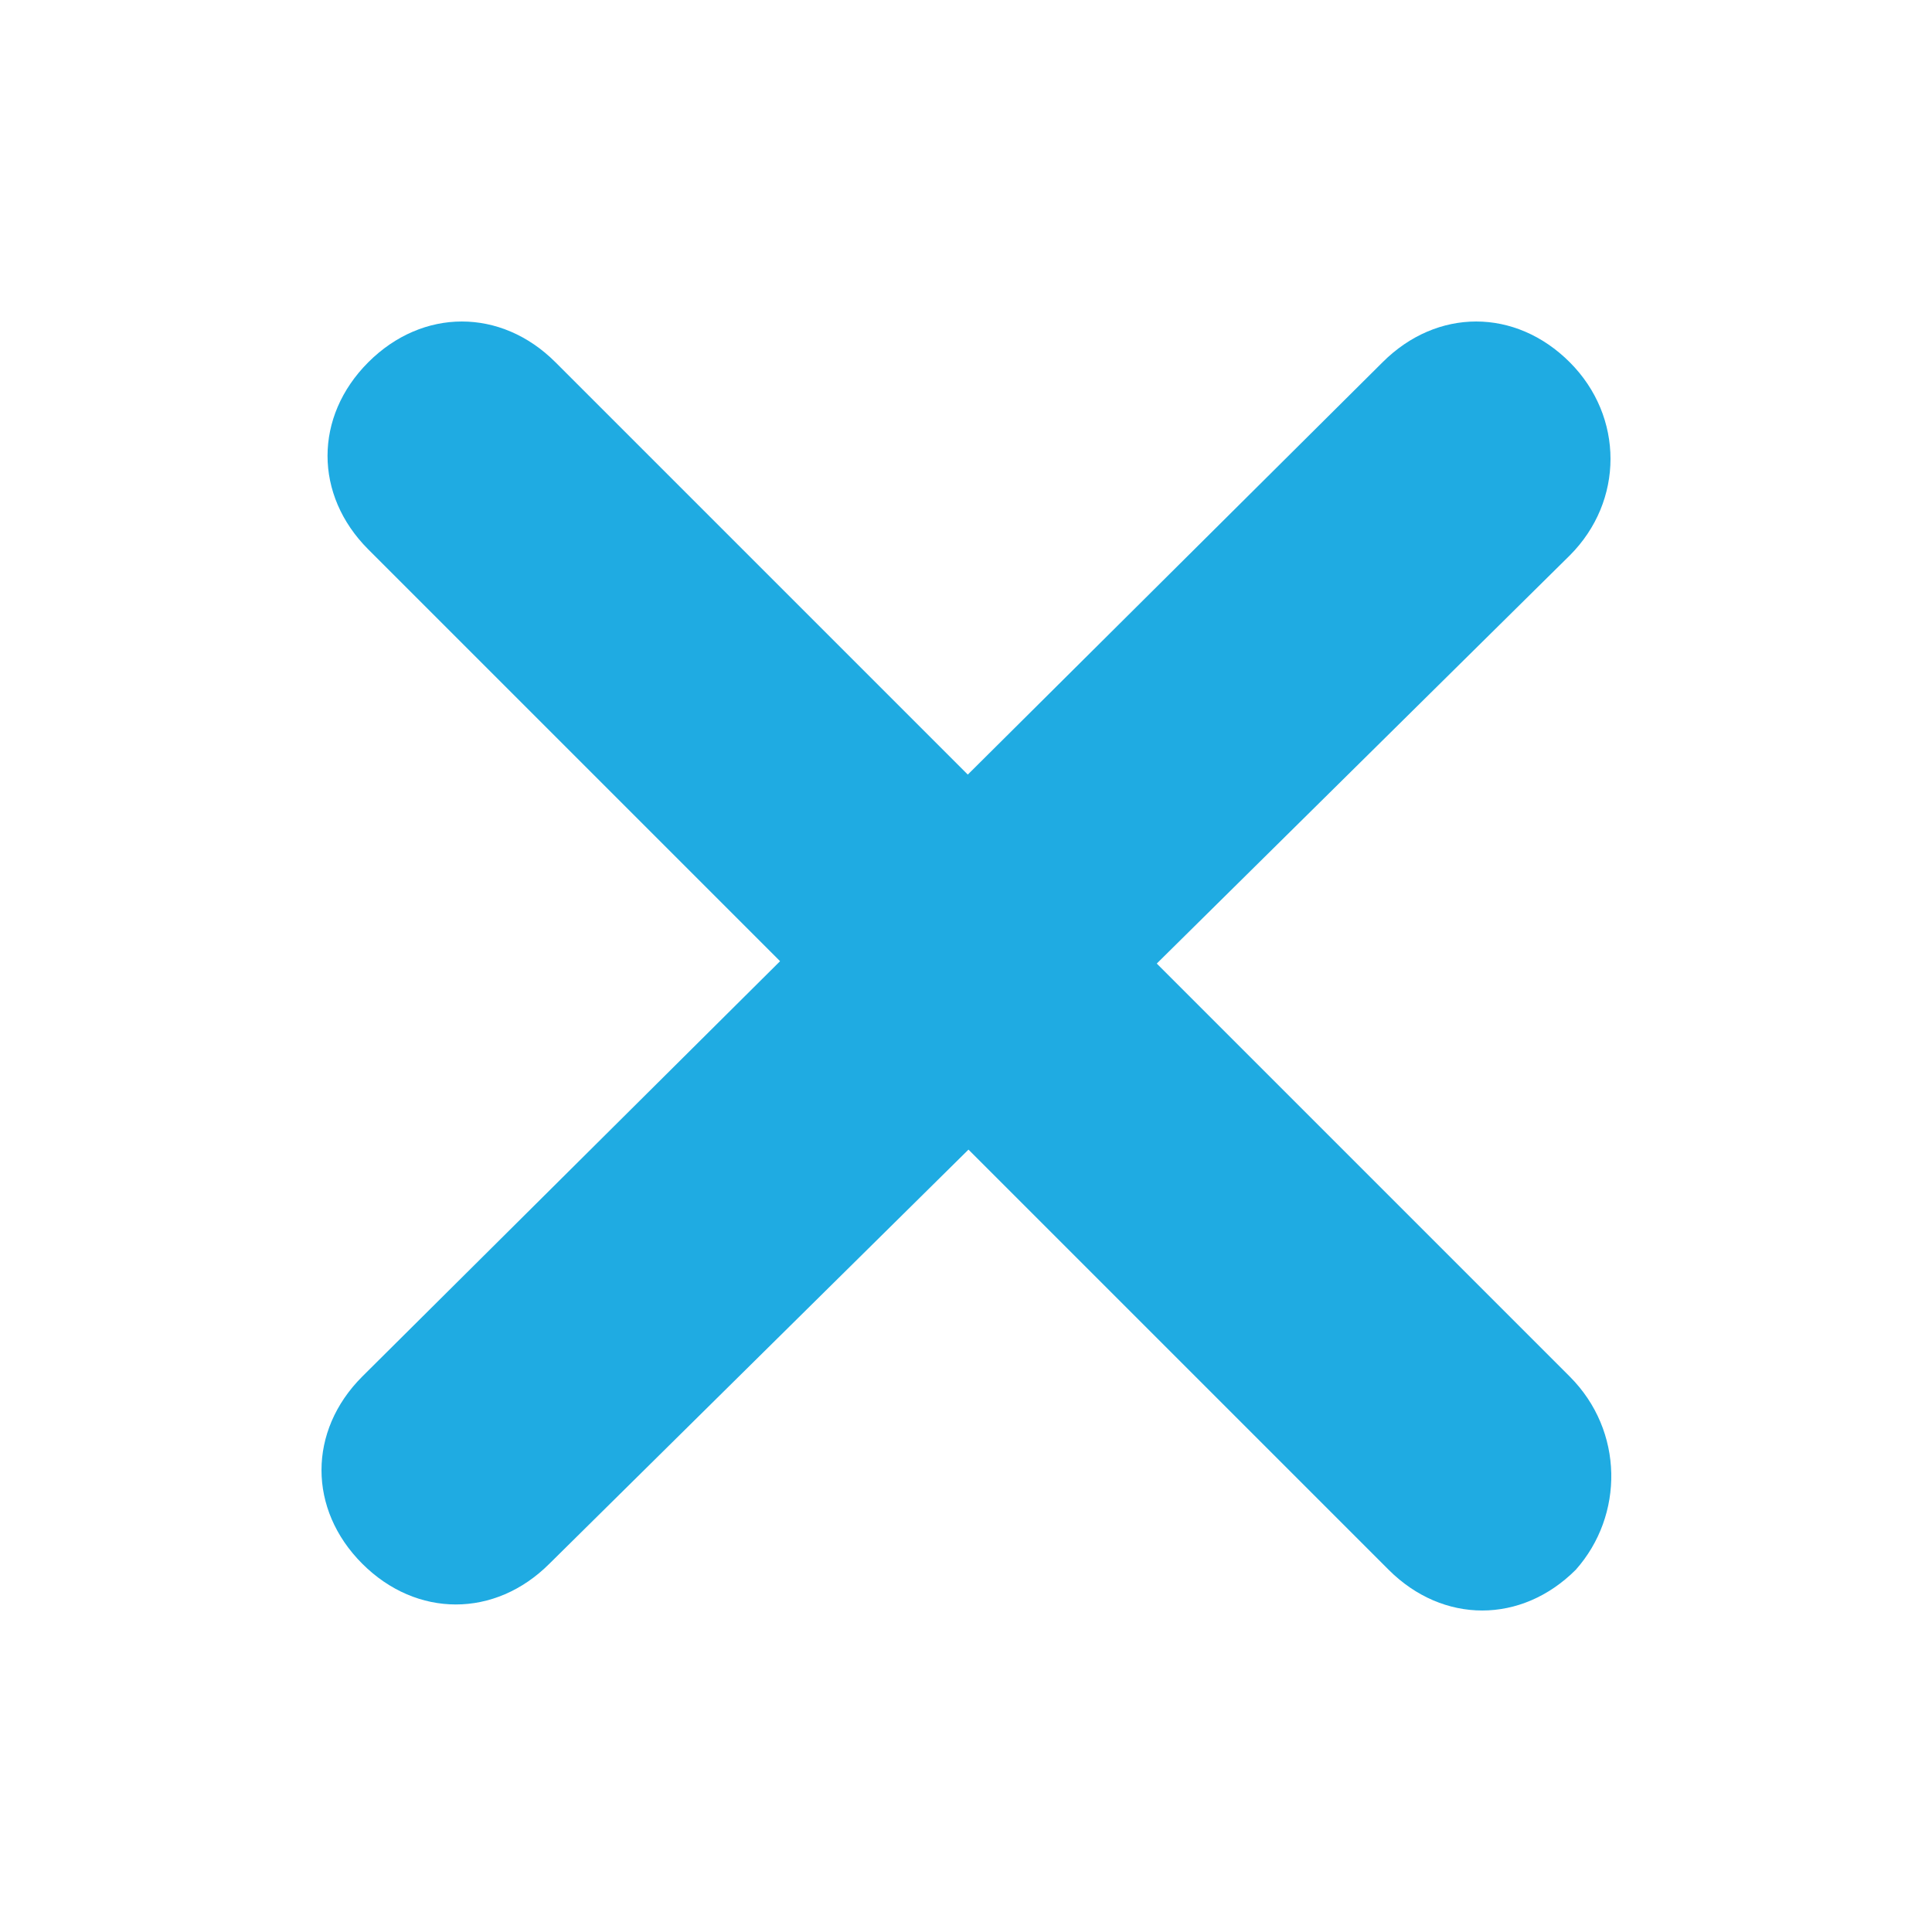
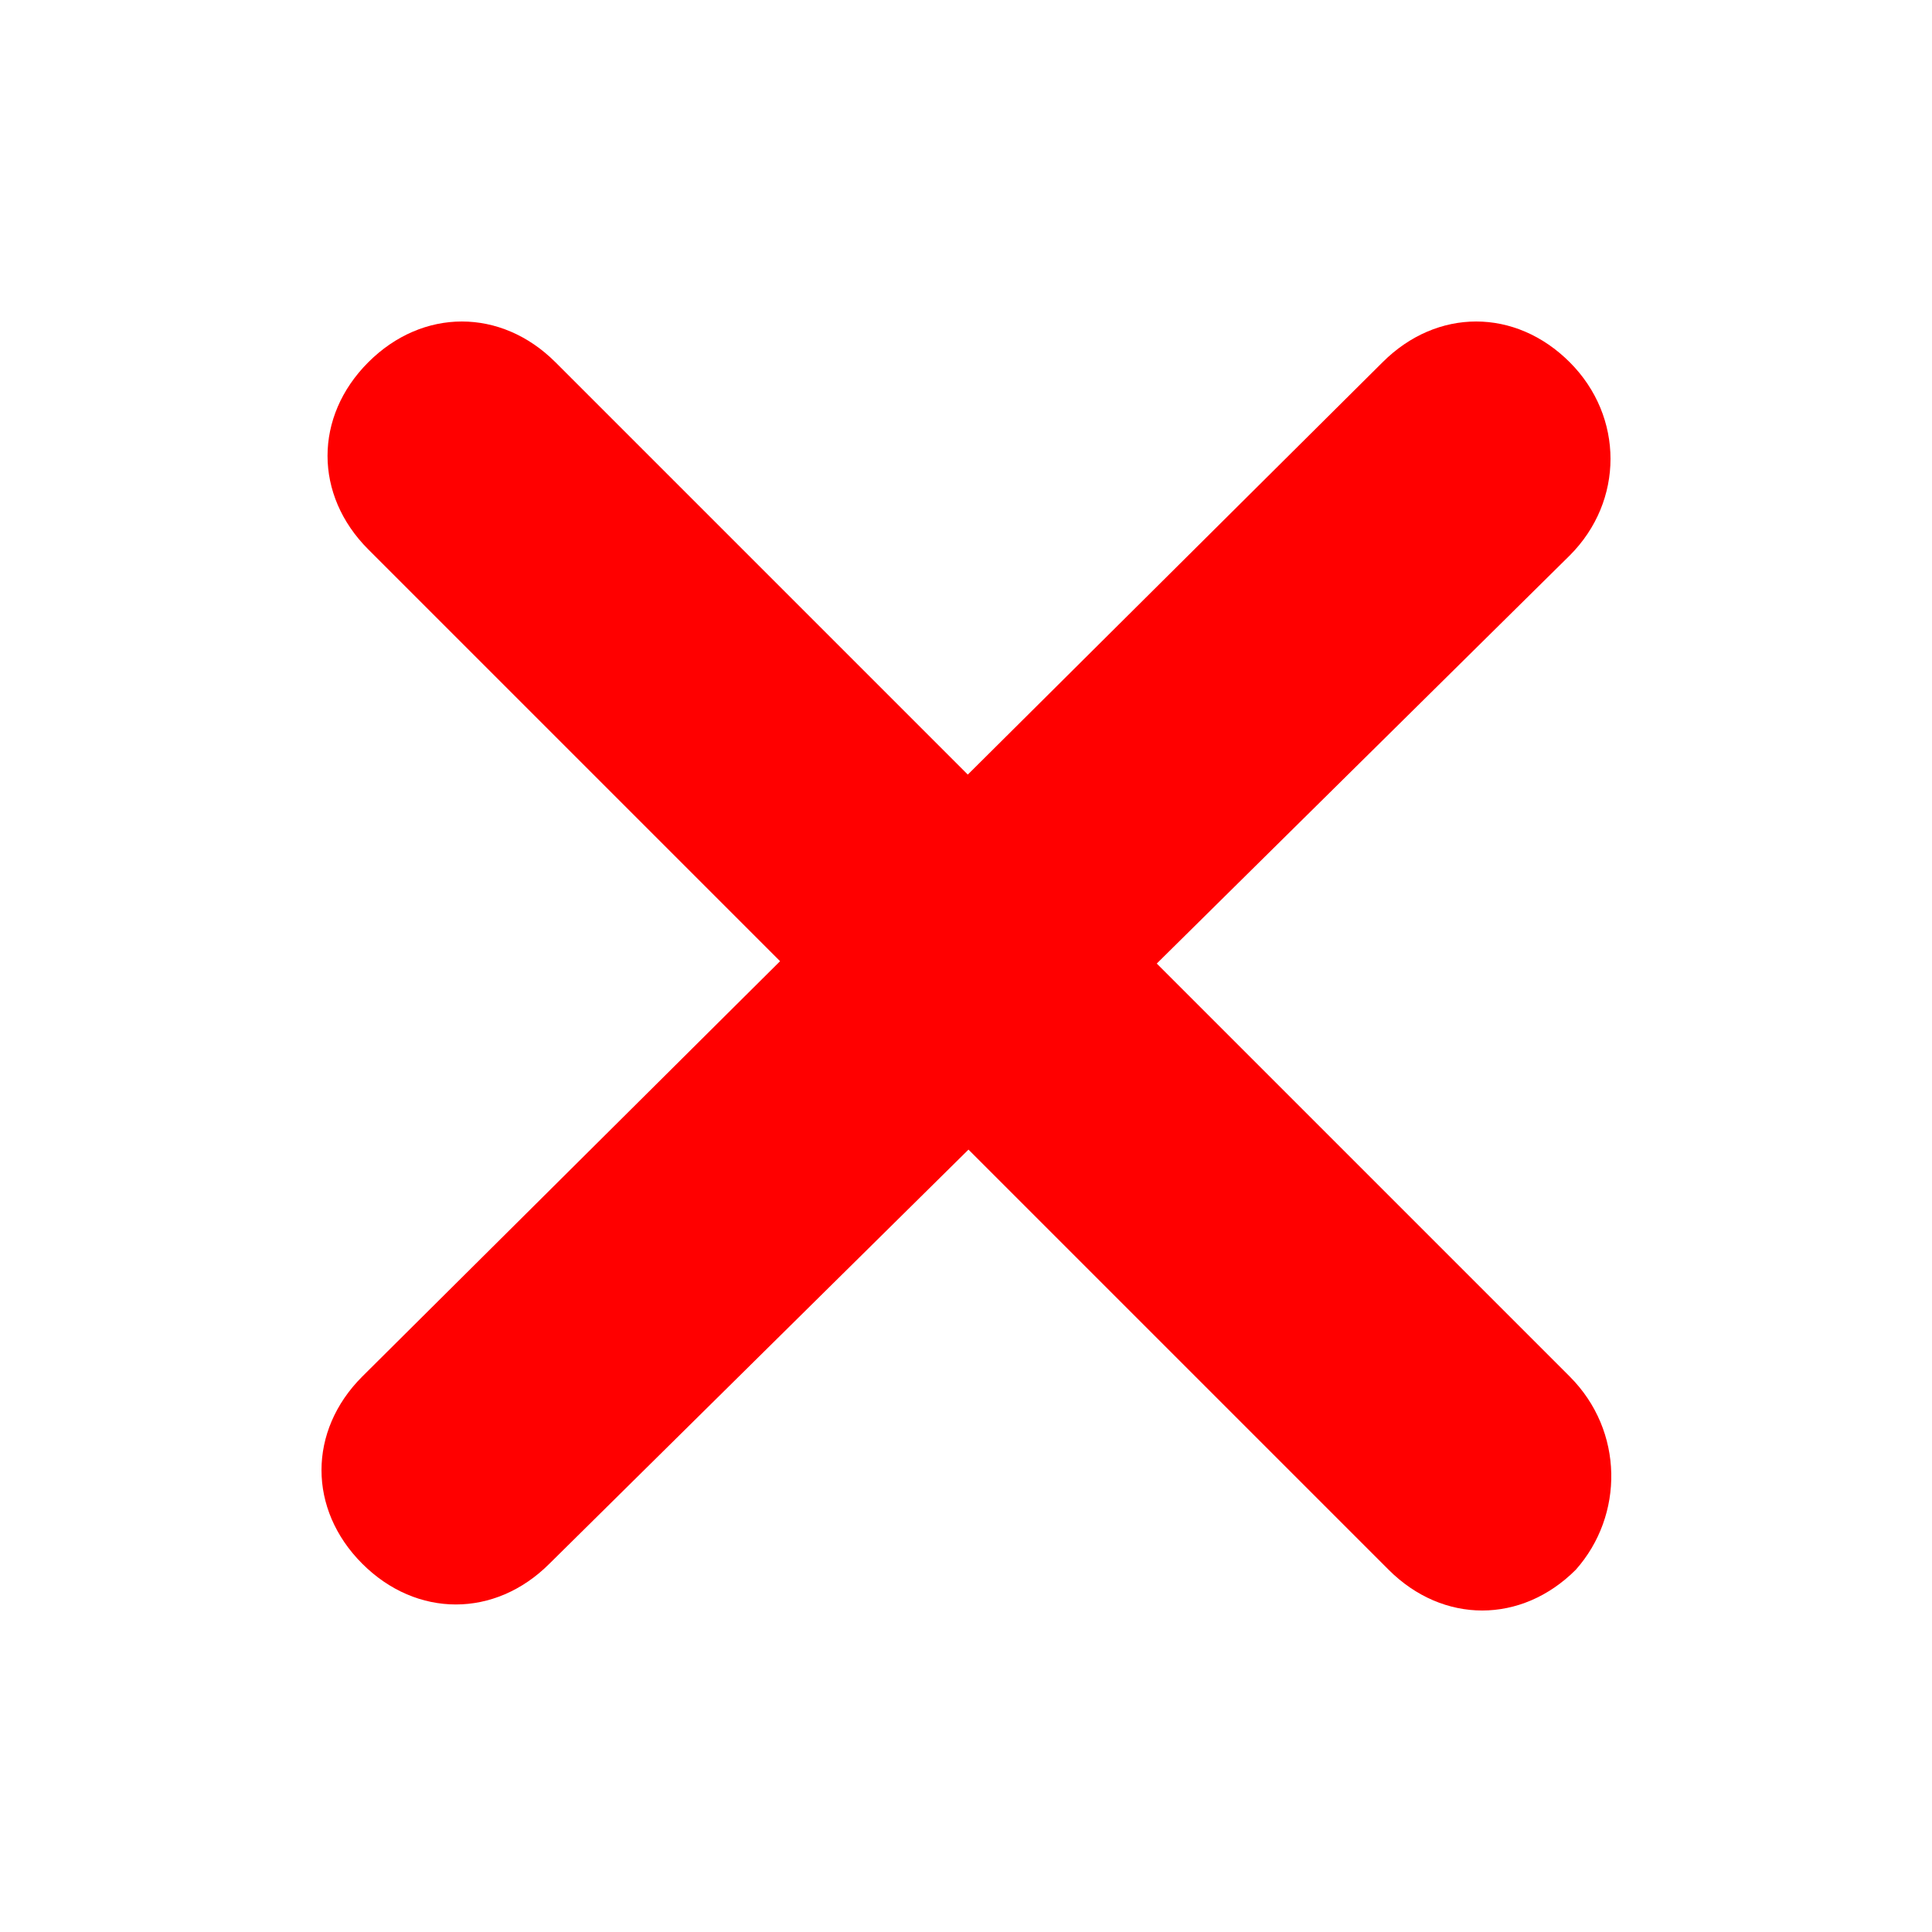
<svg xmlns="http://www.w3.org/2000/svg" version="1.1" id="Layer_1" x="0px" y="0px" viewBox="0 0 32 32" style="enable-background:new 0 0 32 32;" xml:space="preserve">
  <style type="text/css">
- 	.st0{fill:#1FABE2;}
+ 	.st0{fill:#FF0000;}
</style>
  <g id="Rounded_Rectangle_6">
    <g>
      <path class="st0" d="M26,6c-0.9-0.9-2.2-0.9-3.1,0L6,22.8c-0.9,0.9-0.9,2.2,0,3.1s2.2,0.9,3.1,0L26,9.2C26.9,8.3,26.9,6.9,26,6z" />
    </g>
  </g>
  <g id="Rounded_Rectangle_6_copy">
    <g>
      <path class="st0" d="M26,22.8L9.2,6C8.3,5.1,7,5.1,6.1,6s-0.9,2.2,0,3.1L23,26c0.9,0.9,2.2,0.9,3.1,0C26.9,25.1,26.9,23.7,26,22.8    z" />
    </g>
  </g>
</svg>
